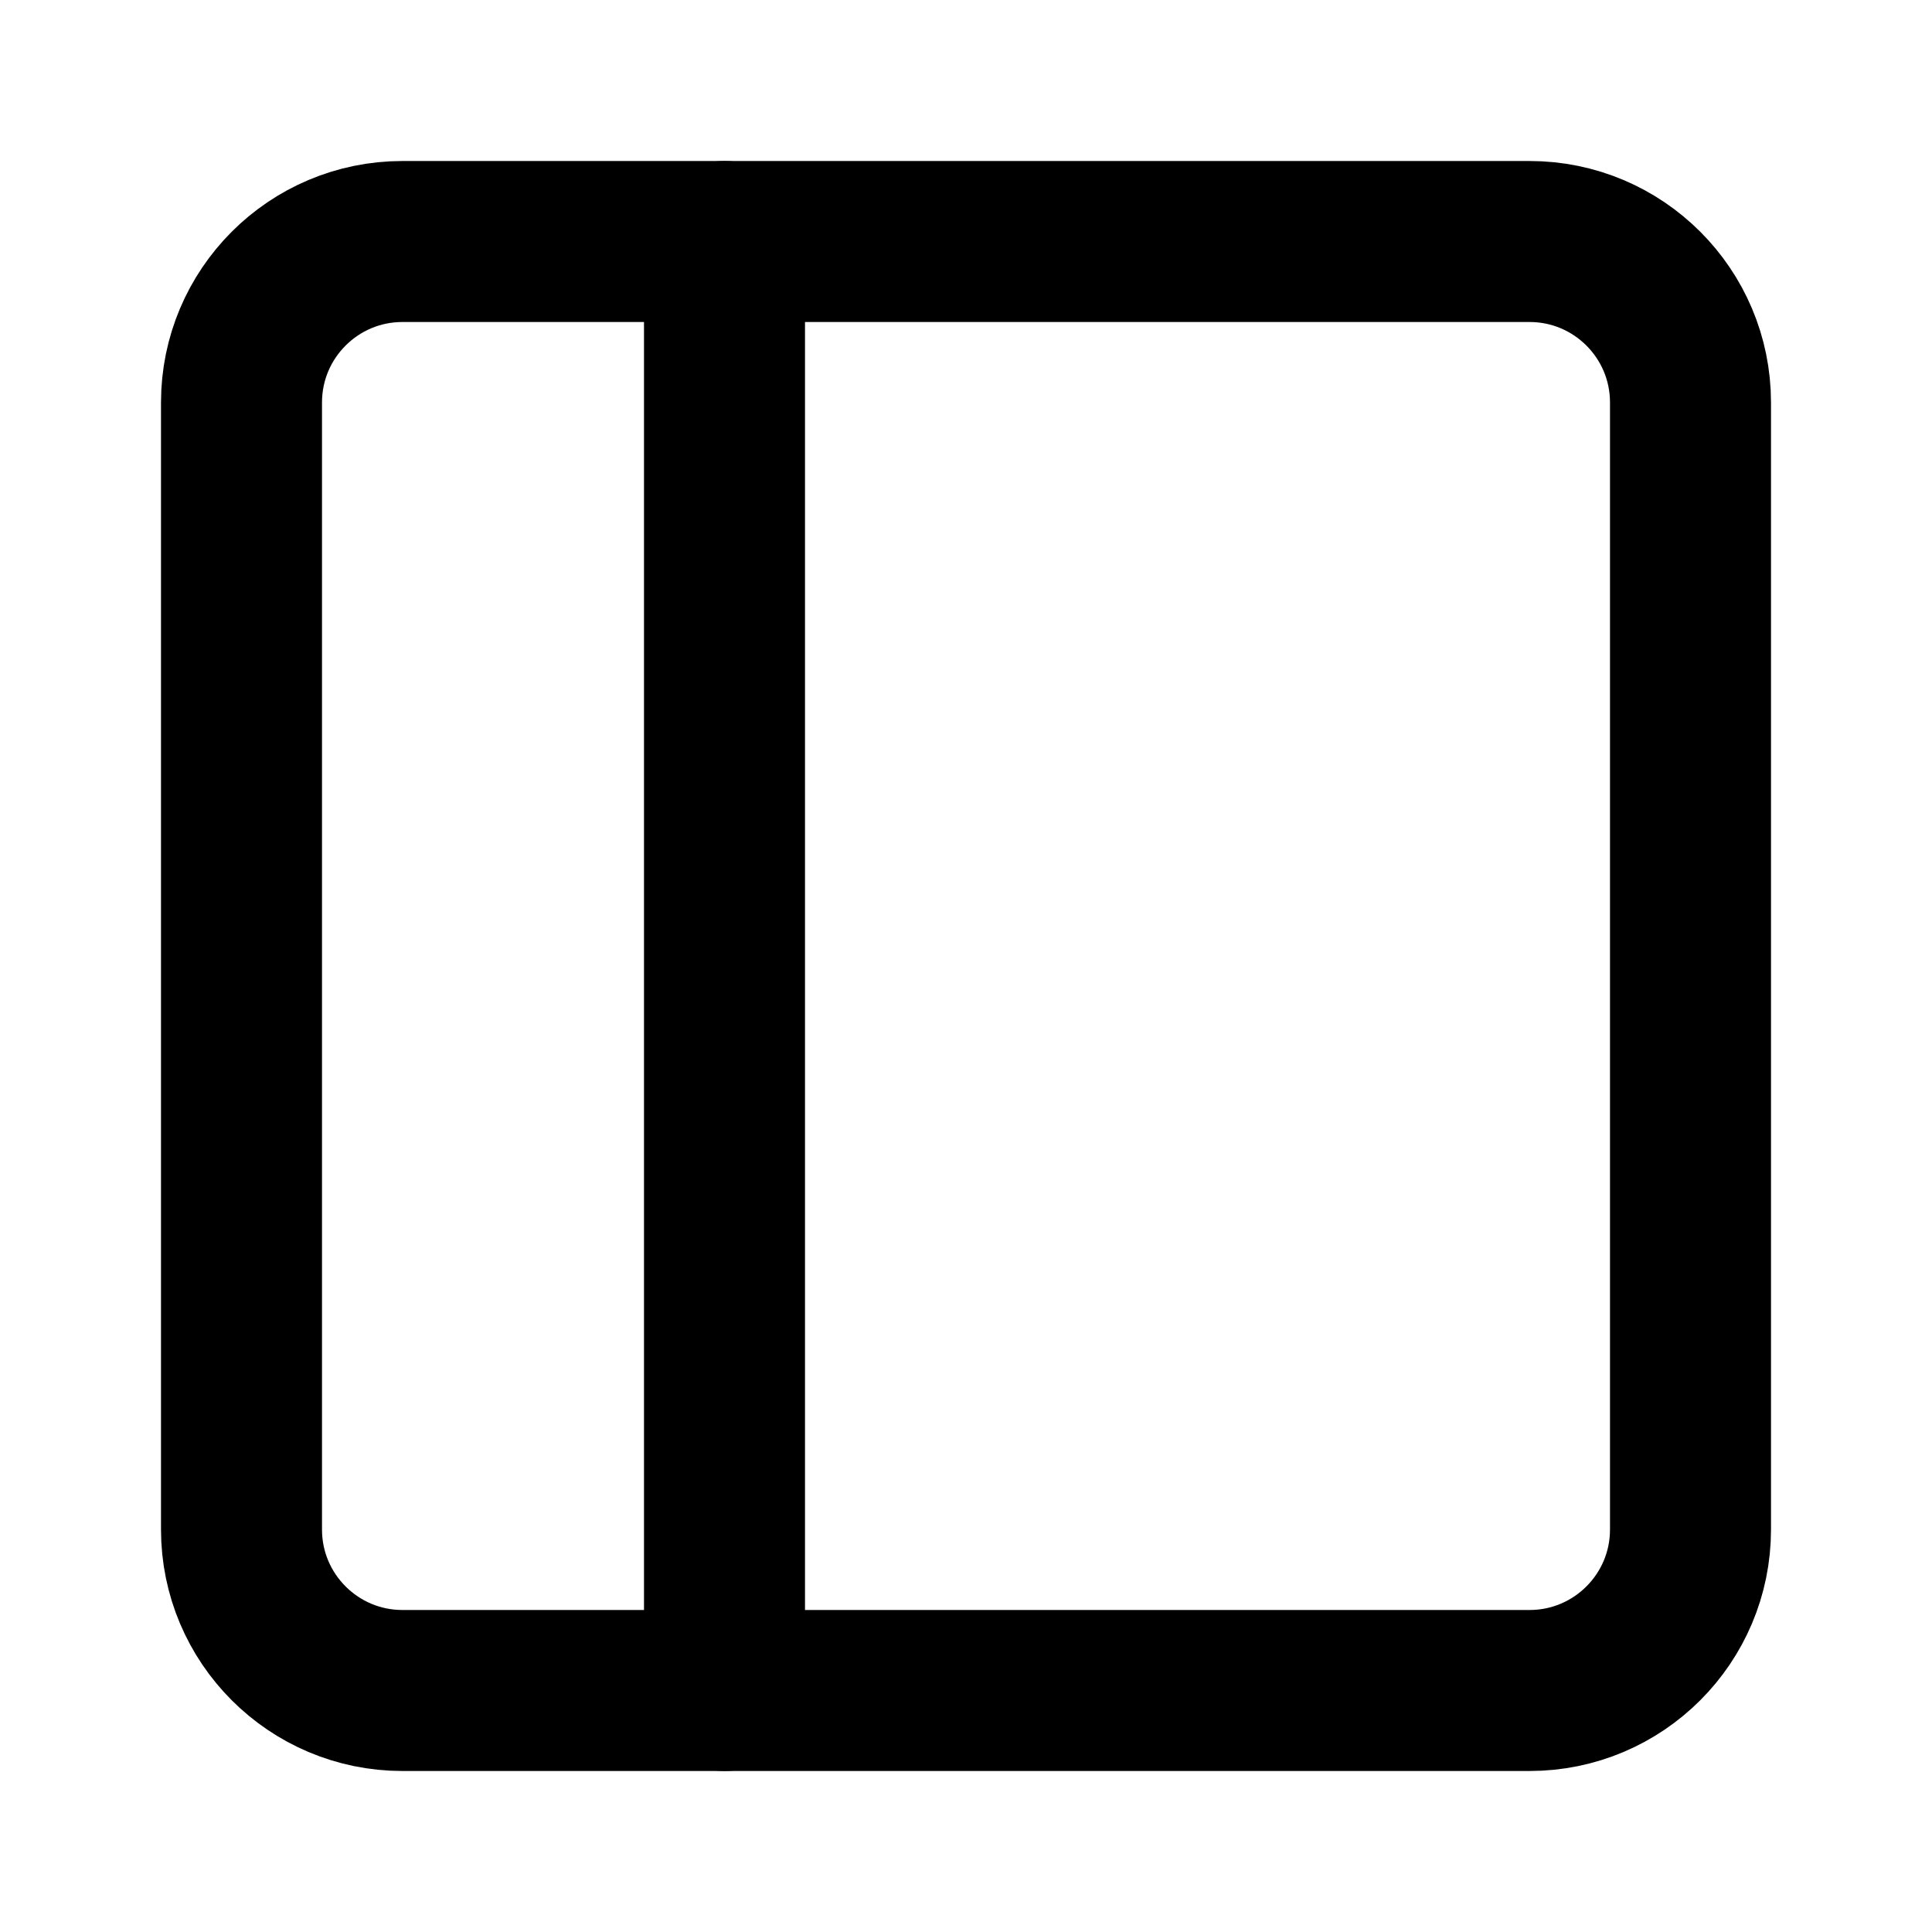
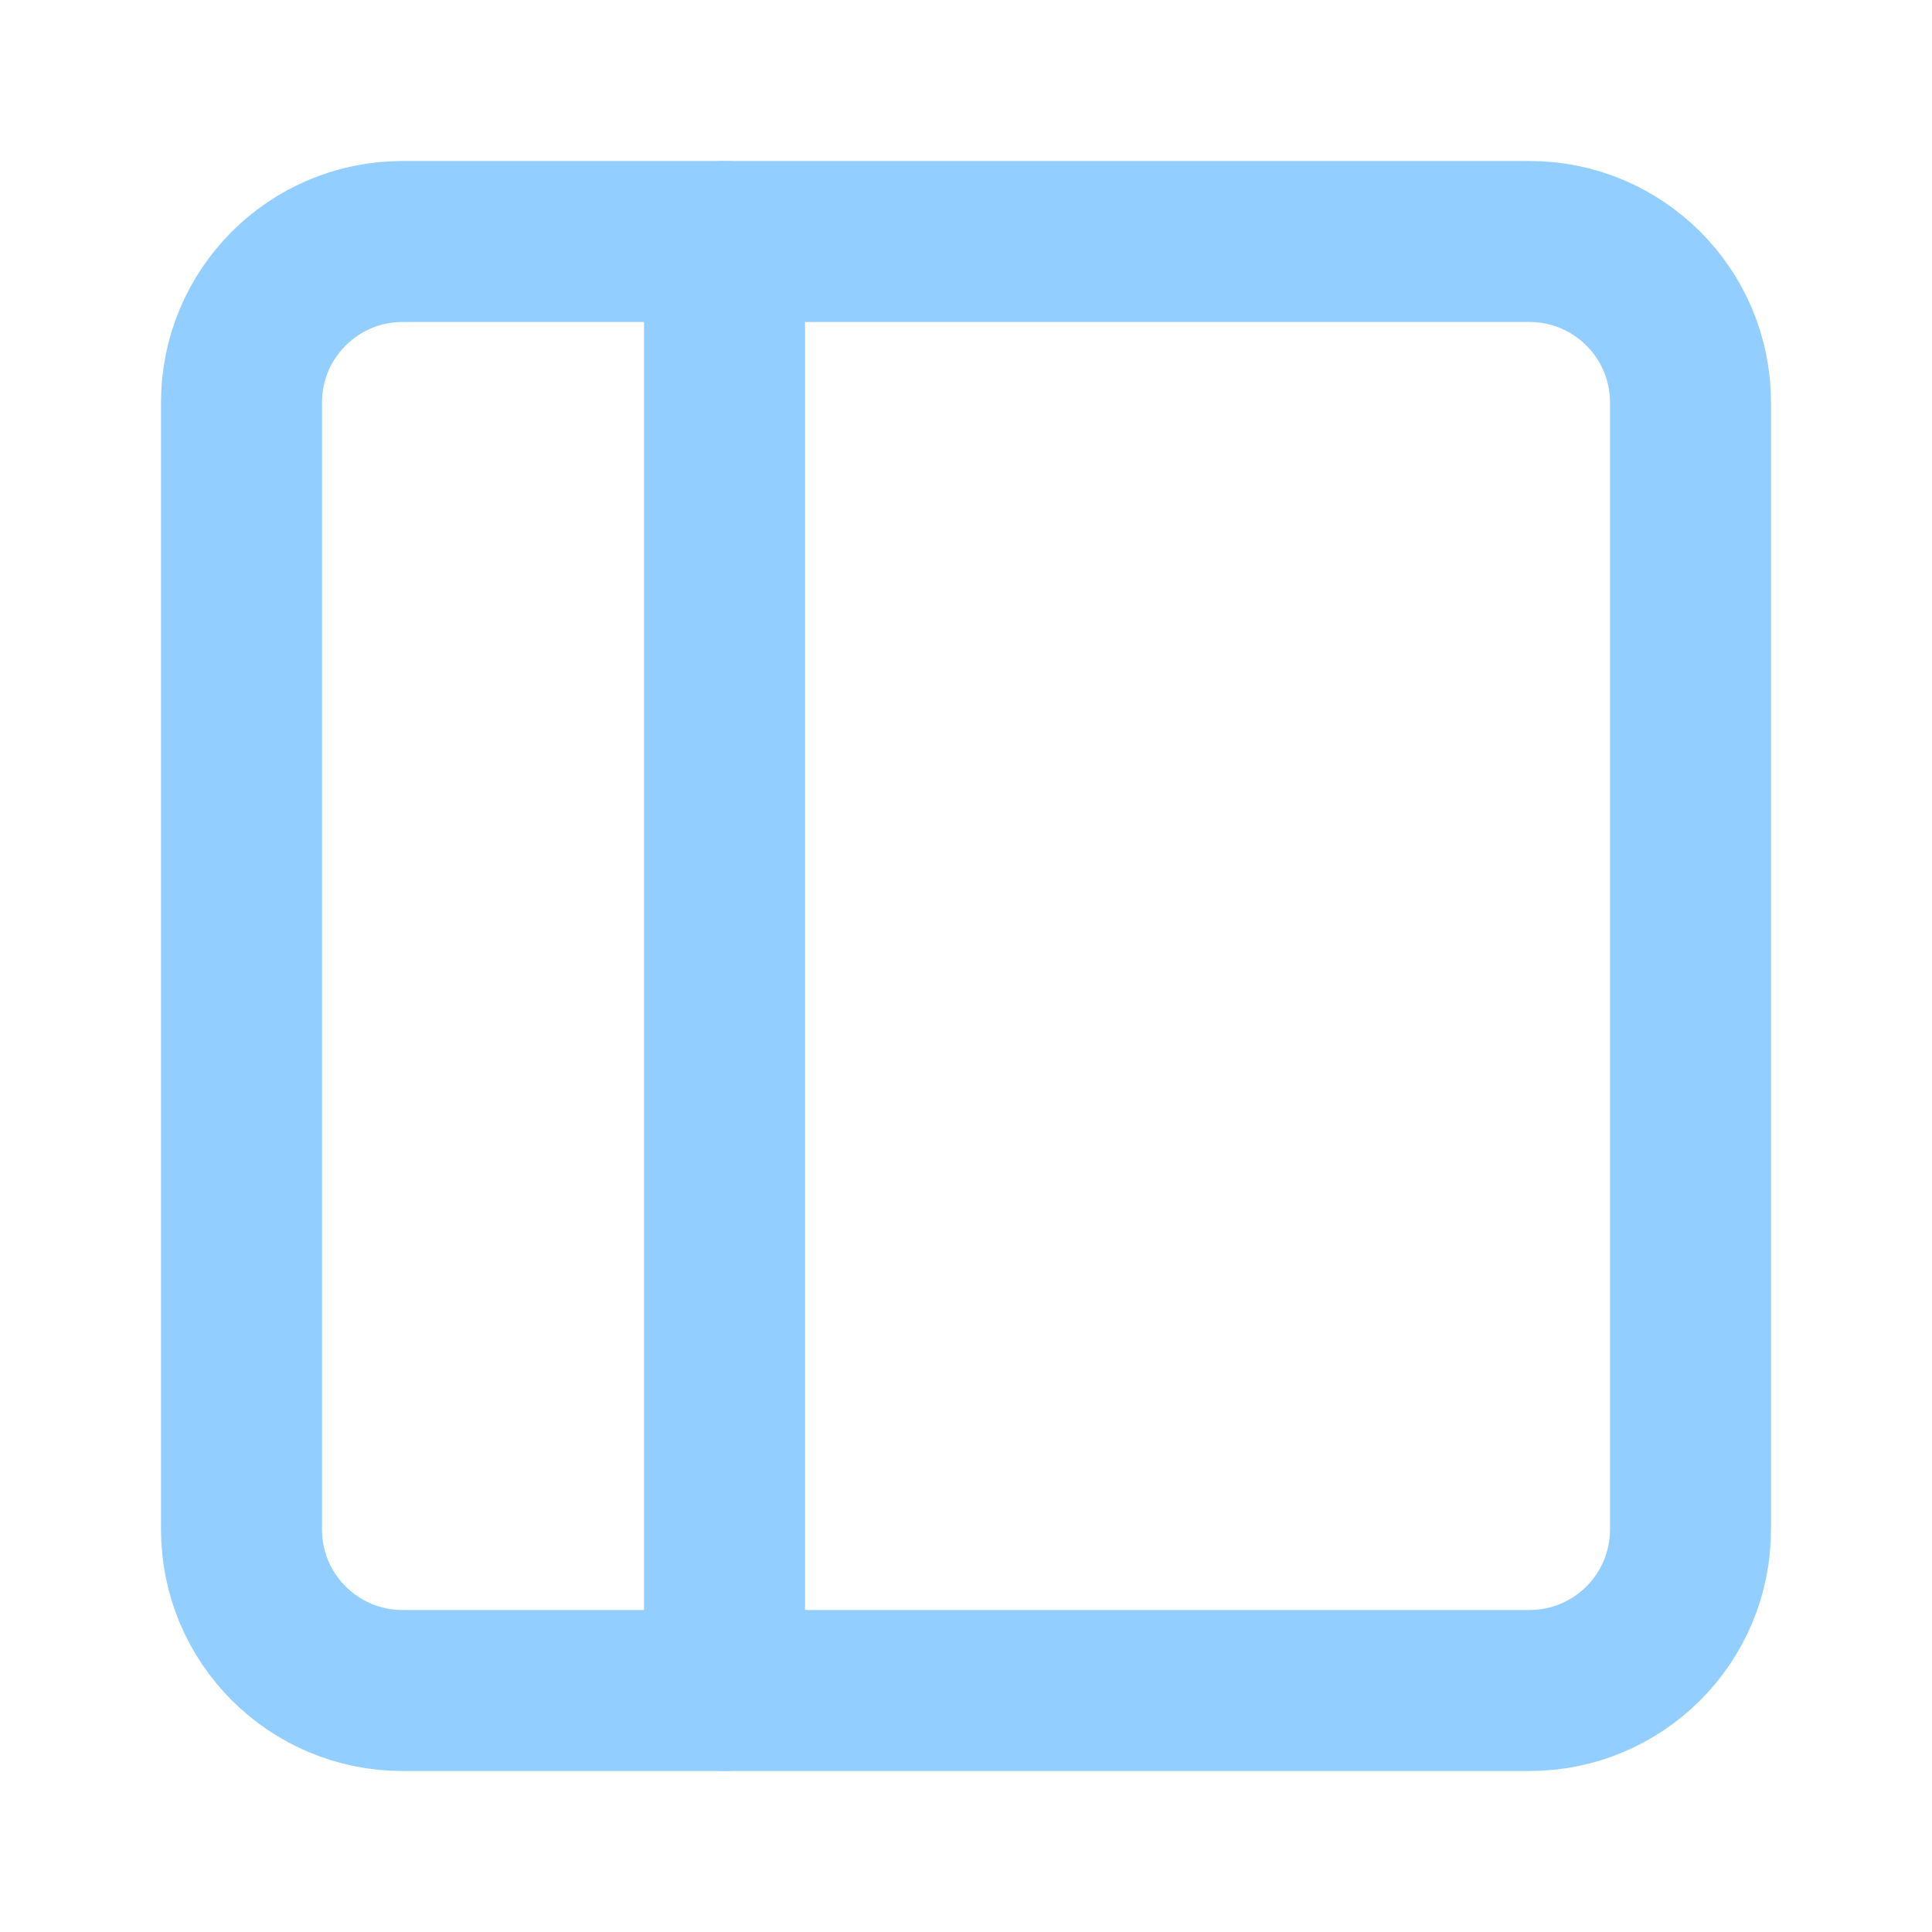
- <svg xmlns="http://www.w3.org/2000/svg" width="24" height="24" viewBox="0 0 24 24" fill="none" stroke="currentColor" stroke-width="2" stroke-linecap="round" stroke-linejoin="round" class="feather feather-sidebar">
+ <svg xmlns="http://www.w3.org/2000/svg" width="24" height="24" viewBox="0 0 24 24" fill="none" stroke="#92ceff" stroke-width="2" stroke-linecap="round" stroke-linejoin="round" class="feather feather-sidebar">
  <rect x="3" y="3" width="18" height="18" rx="2" ry="2" />
  <line x1="9" y1="3" x2="9" y2="21" />
</svg>
